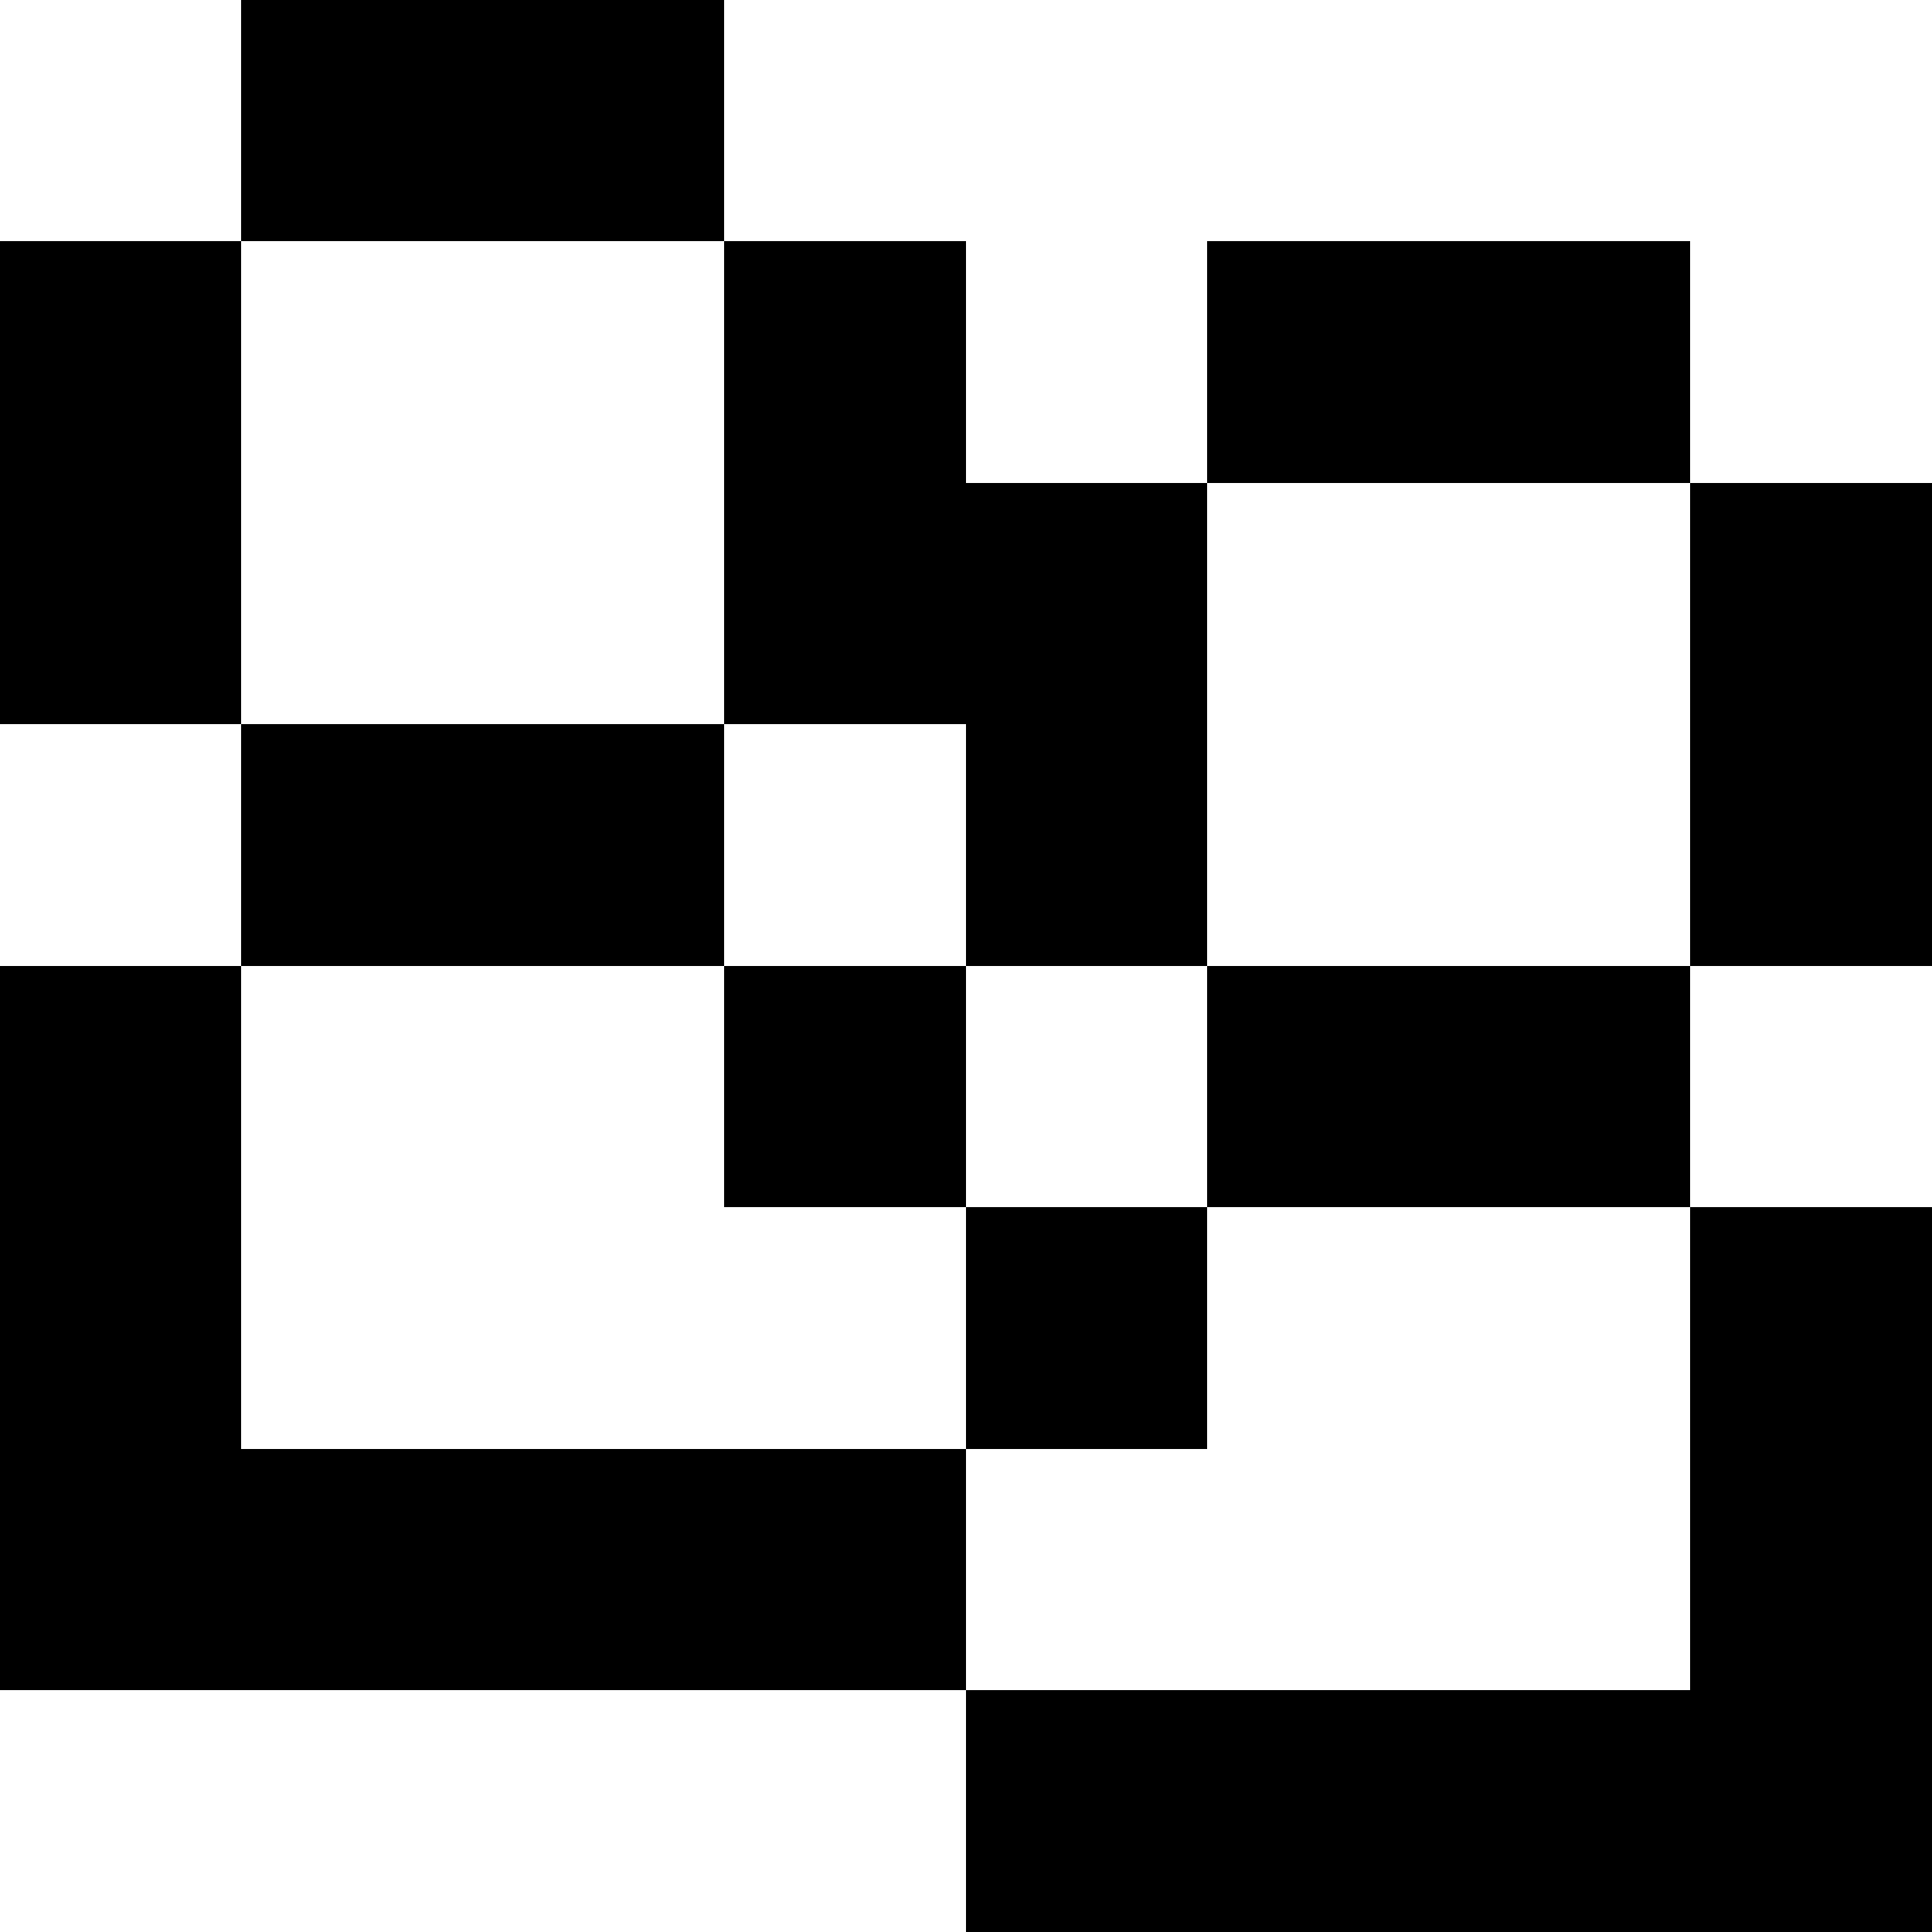
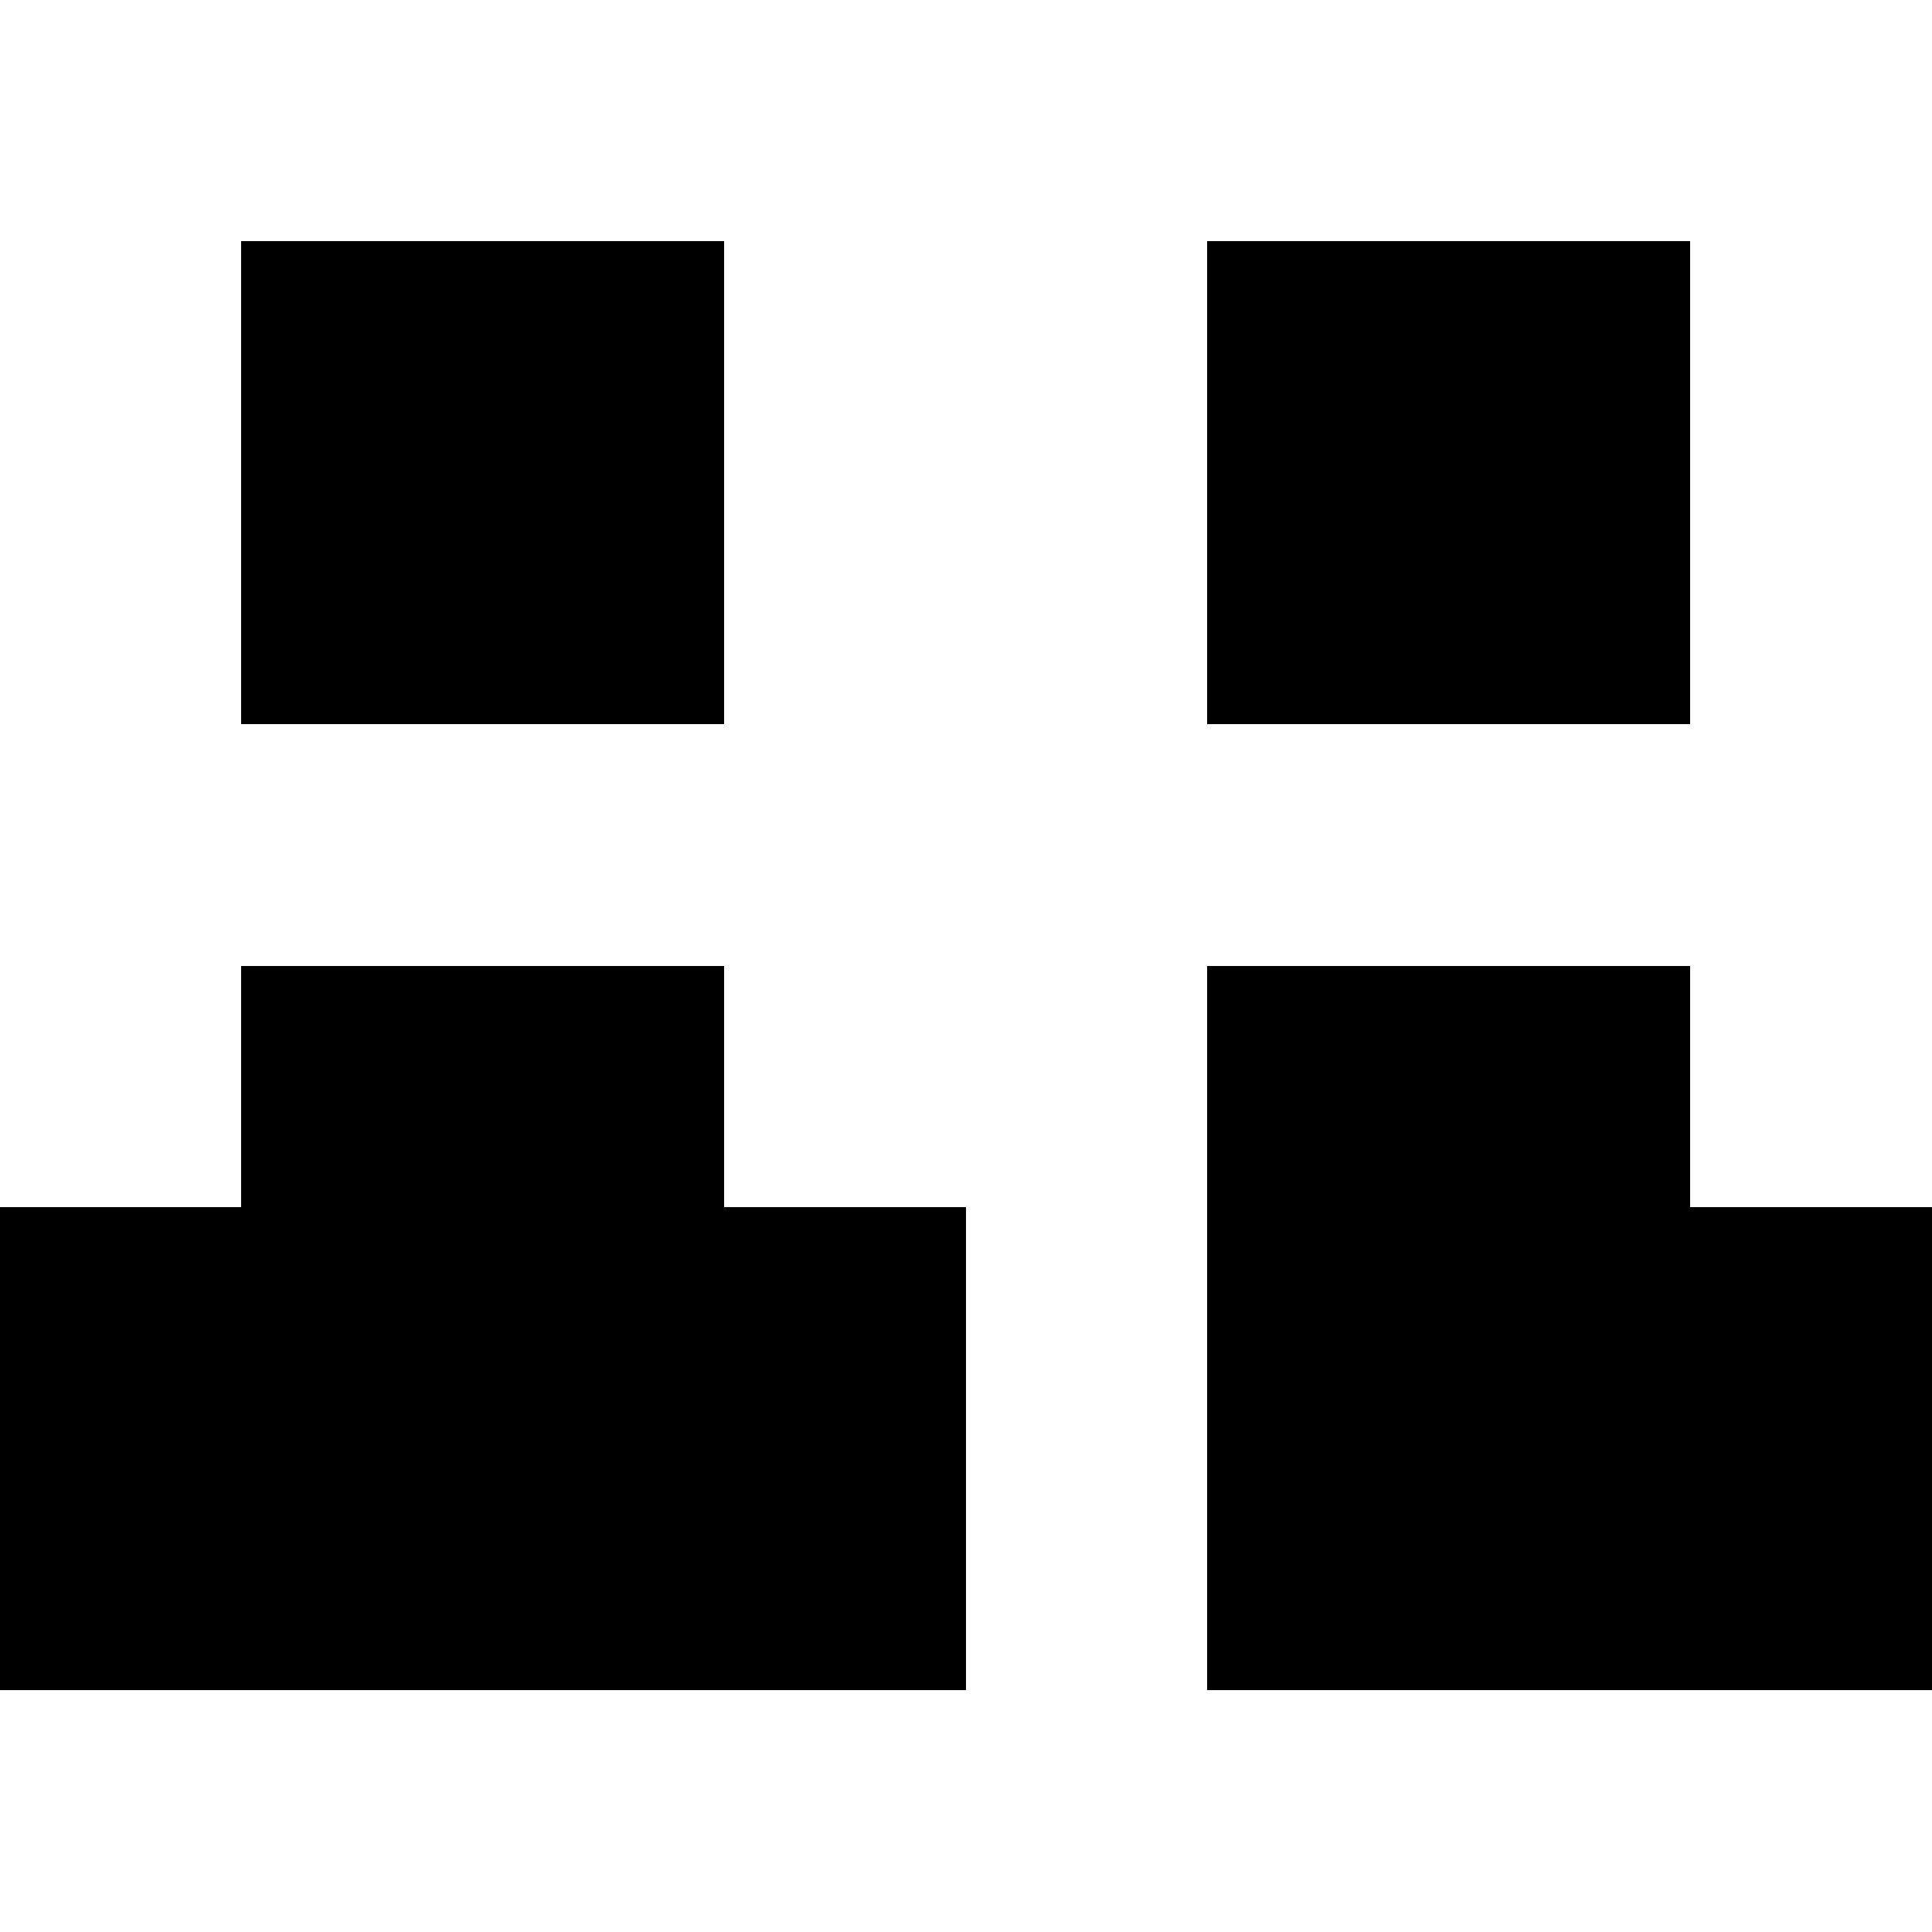
<svg xmlns="http://www.w3.org/2000/svg" width="16" height="16" viewBox="0 0 16 16" fill="currentColor" shape-rendering="crispEdges">
-   <path d="M2 0h4v2h-4zM0 2h2v2h-2zM6 2h2v2h-2zM10 2h4v2h-4zM0 4h2v2h-2zM6 4h4v2h-4zM14 4h2v2h-2zM2 6h4v2h-4zM8 6h2v2h-2zM14 6h2v2h-2zM0 8h2v2h-2zM6 8h2v2h-2zM10 8h4v2h-4zM0 10h2v2h-2zM8 10h2v2h-2zM14 10h2v2h-2zM0 12h8v2h-8zM14 12h2v2h-2zM8 14h8v2h-8z" />
+   <path d="M2 2h4v2h-4zM10 2h4v2h-4zM2 4h4v2h-4zM10 4h4v2h-4zM2 8h4v2h-4zM10 8h4v2h-4zM0 10h8v2h-8zM10 10h6v2h-6zM0 12h8v2h-8zM10 12h6v2h-6z" />
</svg>
